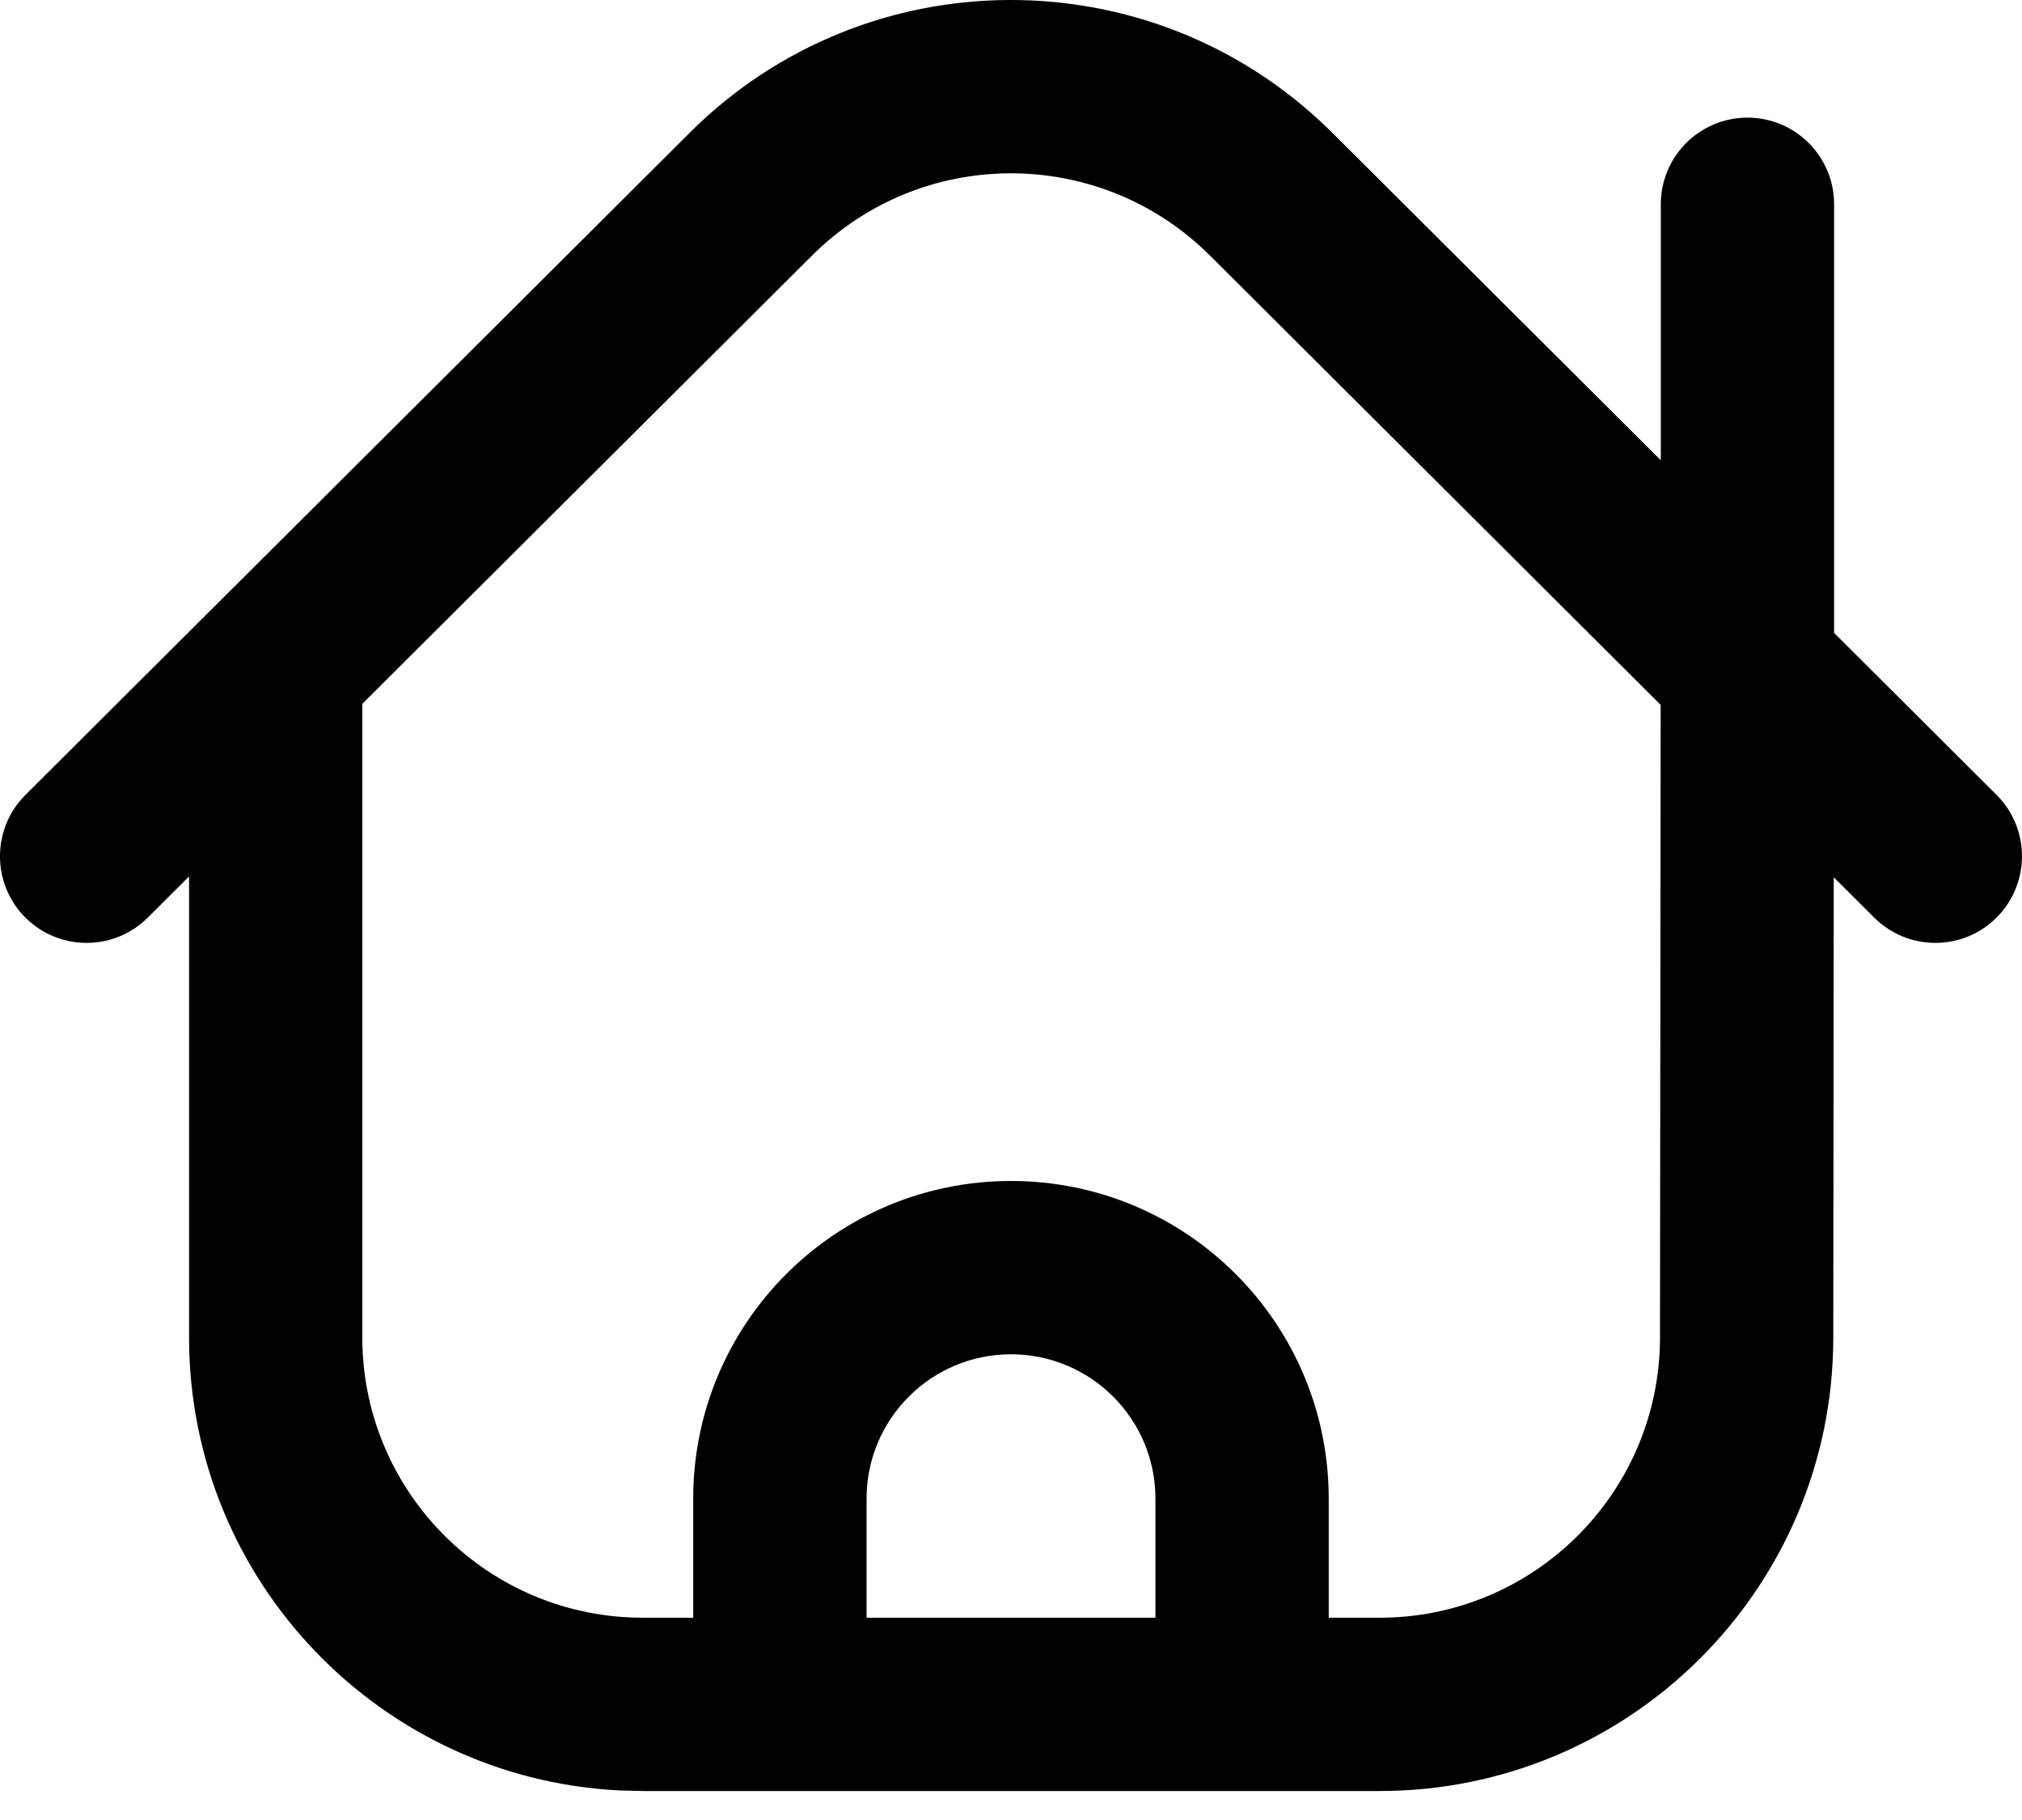
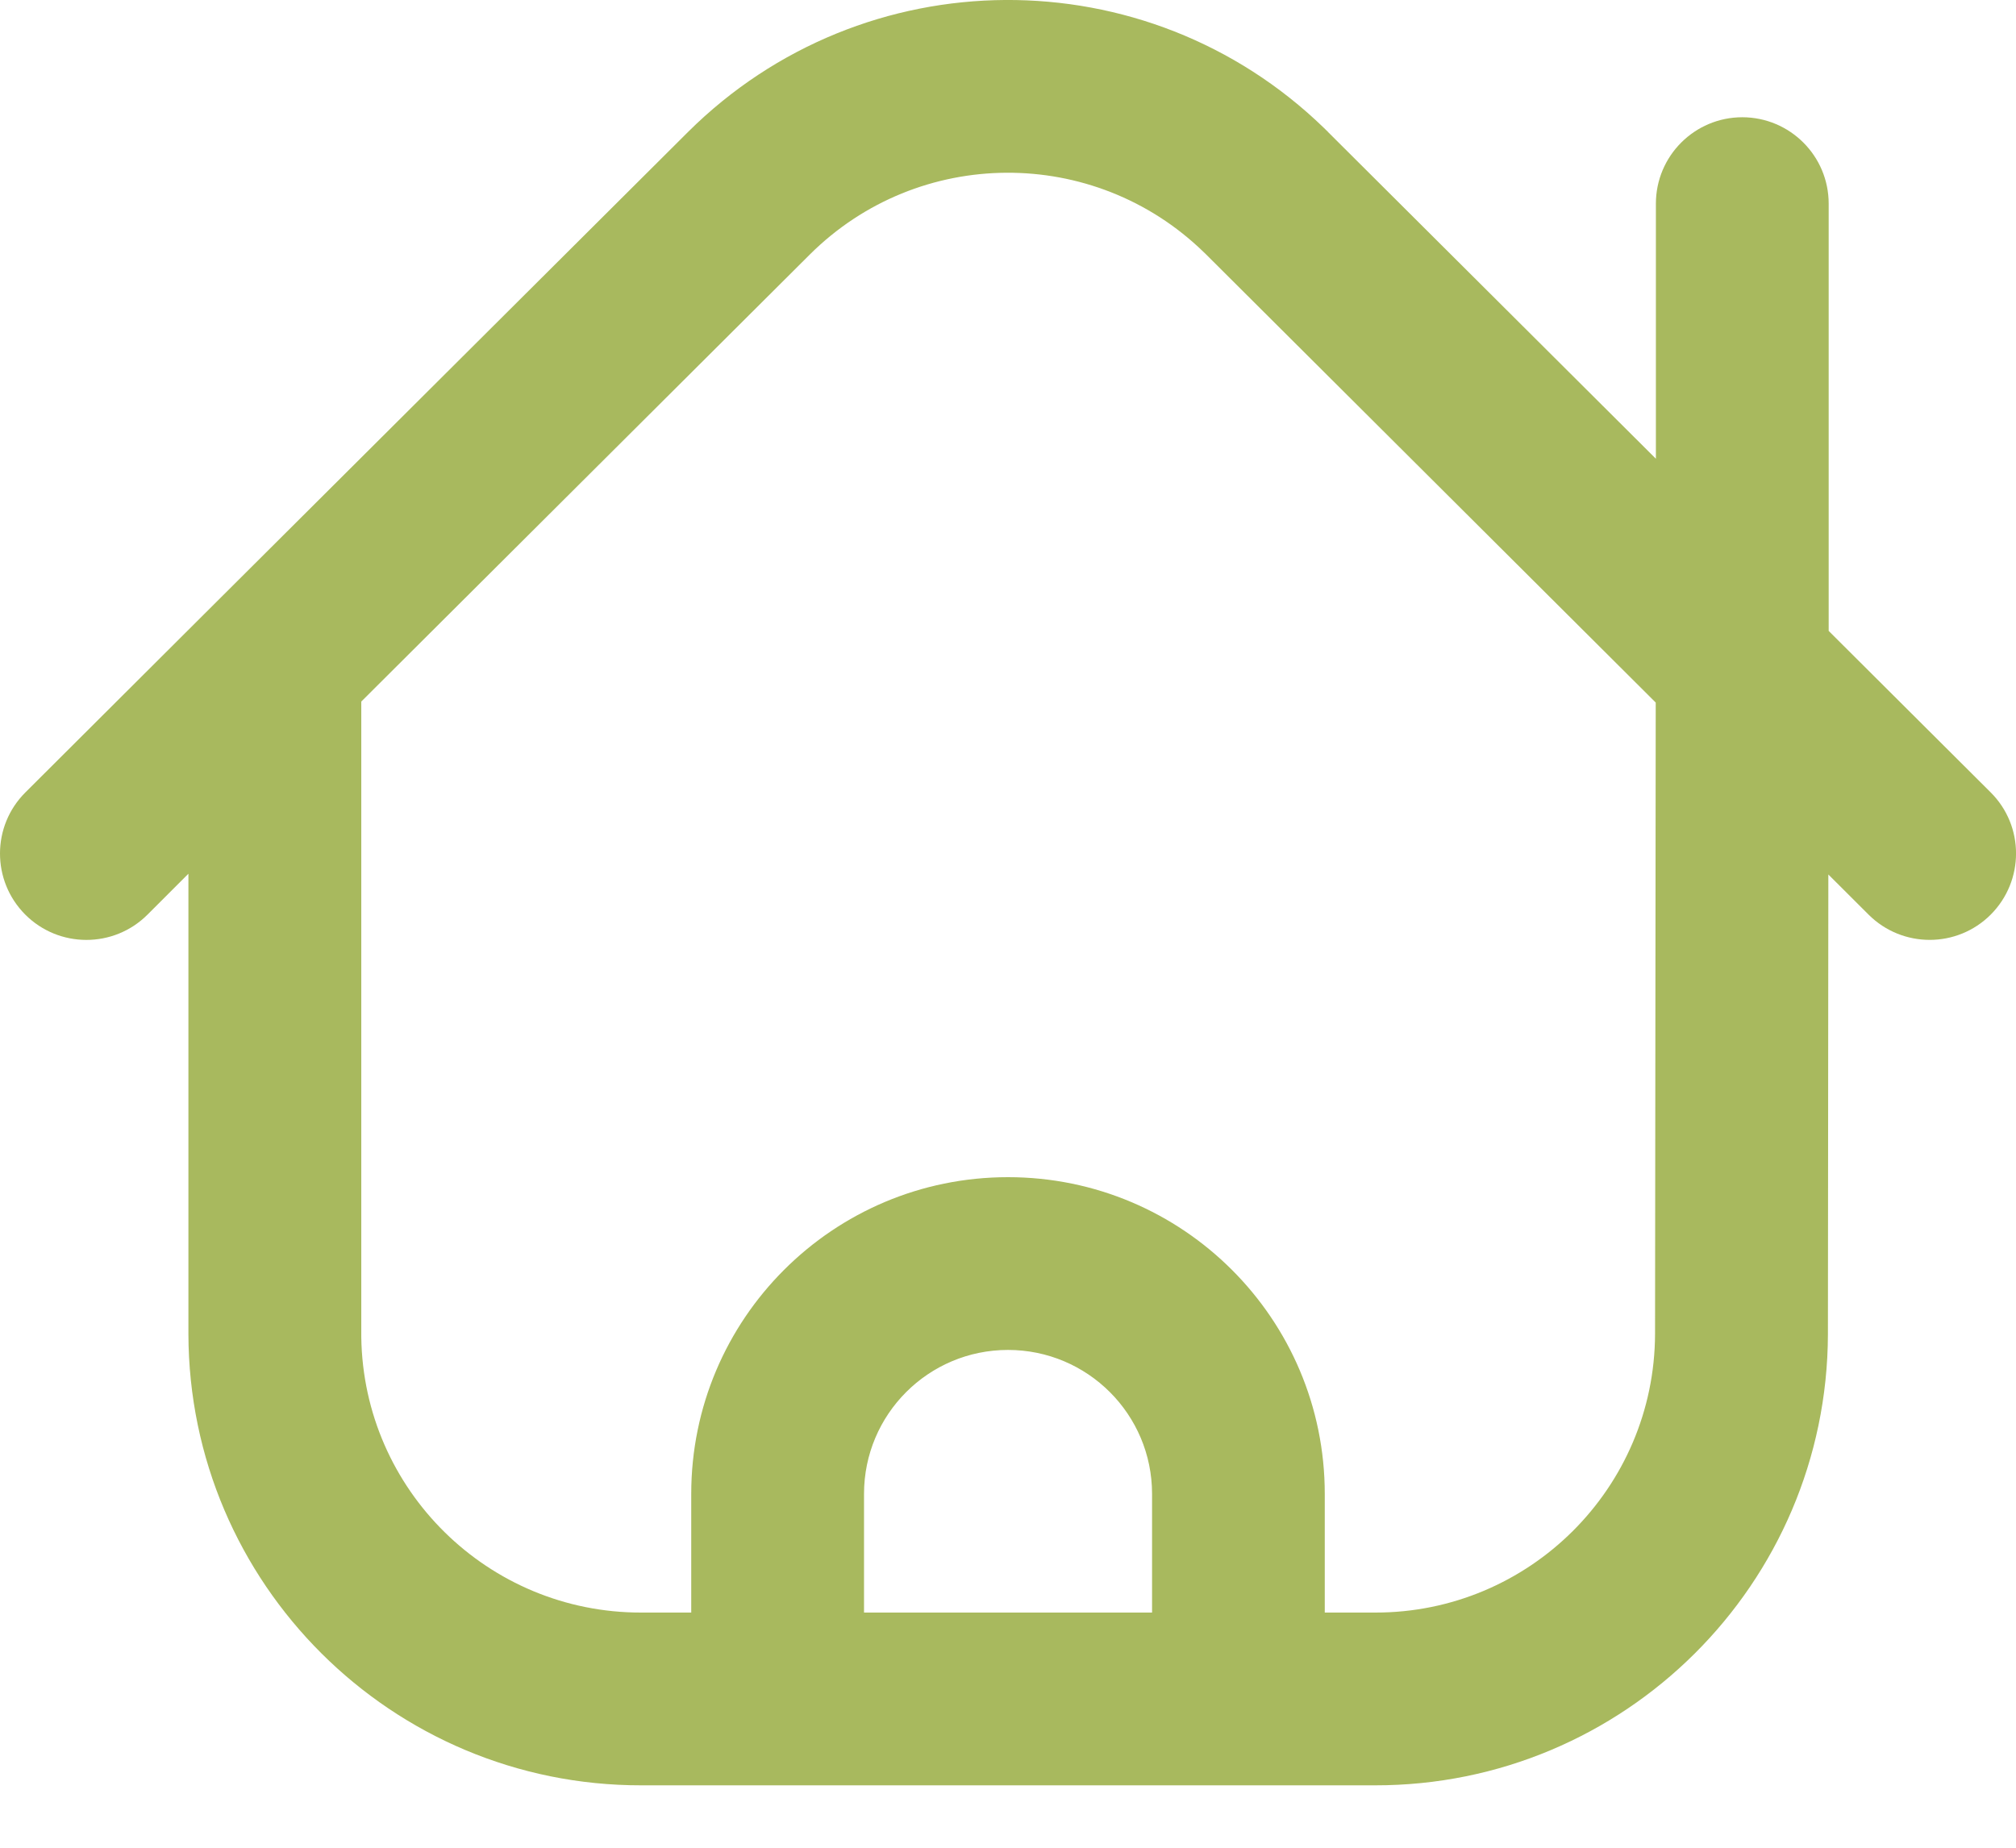
- <svg xmlns="http://www.w3.org/2000/svg" width="30" height="27" viewBox="0 0 30 27" fill="none">
-   <path d="M10.235 1.967C12.849 -0.636 17.063 -0.655 19.702 1.906L19.765 1.968L24.641 6.828V3.03C24.641 2.321 25.217 1.745 25.927 1.745C26.637 1.745 27.212 2.321 27.212 3.03V9.389L29.622 11.792C30.125 12.293 30.125 13.108 29.624 13.611C29.123 14.113 28.309 14.114 27.807 13.612L27.207 13.015L27.2 19.856V19.858C27.19 23.571 24.174 26.575 20.46 26.57H9.545L9.198 26.562C5.643 26.386 2.812 23.452 2.805 19.852V13.002L2.193 13.612C1.691 14.114 0.876 14.113 0.375 13.611C-0.126 13.108 -0.125 12.293 0.378 11.792L3.183 8.996L10.235 1.968V1.967ZM17.143 22.233C17.143 21.05 16.183 20.091 15 20.091C13.816 20.091 12.857 21.05 12.857 22.233V23.999H17.143V22.233ZM19.714 23.999H20.462C22.757 24.003 24.622 22.146 24.629 19.851L24.639 10.457L17.95 3.789L17.911 3.751C16.277 2.165 13.668 2.178 12.05 3.789L5.376 10.441V19.901C5.409 22.173 7.264 24.003 9.543 23.999H10.285V22.233C10.285 19.63 12.396 17.52 15 17.52C17.604 17.52 19.714 19.63 19.714 22.233V23.999Z" fill="black" />
+ <svg xmlns="http://www.w3.org/2000/svg" width="24" height="22" viewBox="0 0 24 22" fill="none">
+   <path d="M8.188 1.574C10.28 -0.508 13.65 -0.525 15.762 1.524L15.812 1.573V1.574L19.713 5.462V2.425C19.713 1.857 20.174 1.396 20.742 1.396C21.31 1.397 21.77 1.857 21.77 2.425V7.512L23.698 9.434C24.101 9.835 24.101 10.486 23.7 10.889C23.299 11.291 22.648 11.291 22.246 10.891L21.766 10.412L21.761 15.885V15.887C21.752 18.858 19.339 21.261 16.368 21.257H7.636C4.663 21.261 2.249 18.855 2.243 15.882V10.403L1.755 10.891C1.353 11.292 0.701 11.291 0.3 10.889C-0.101 10.486 -0.1 9.835 0.303 9.434L2.546 7.197L8.188 1.574ZM13.715 17.787C13.715 16.84 12.947 16.073 12 16.073C11.053 16.073 10.286 16.84 10.286 17.787V19.2H13.715V17.787ZM15.771 19.2H16.37C18.206 19.203 19.698 17.717 19.703 15.881L19.711 8.365L14.36 3.031L14.329 3.001C13.022 1.732 10.934 1.742 9.64 3.031L4.301 8.353V15.921C4.327 17.739 5.811 19.203 7.635 19.2H8.229V17.787C8.229 15.704 9.917 14.016 12 14.016C14.083 14.016 15.771 15.704 15.771 17.787V19.2Z" fill="#A8B95E" />
</svg>
